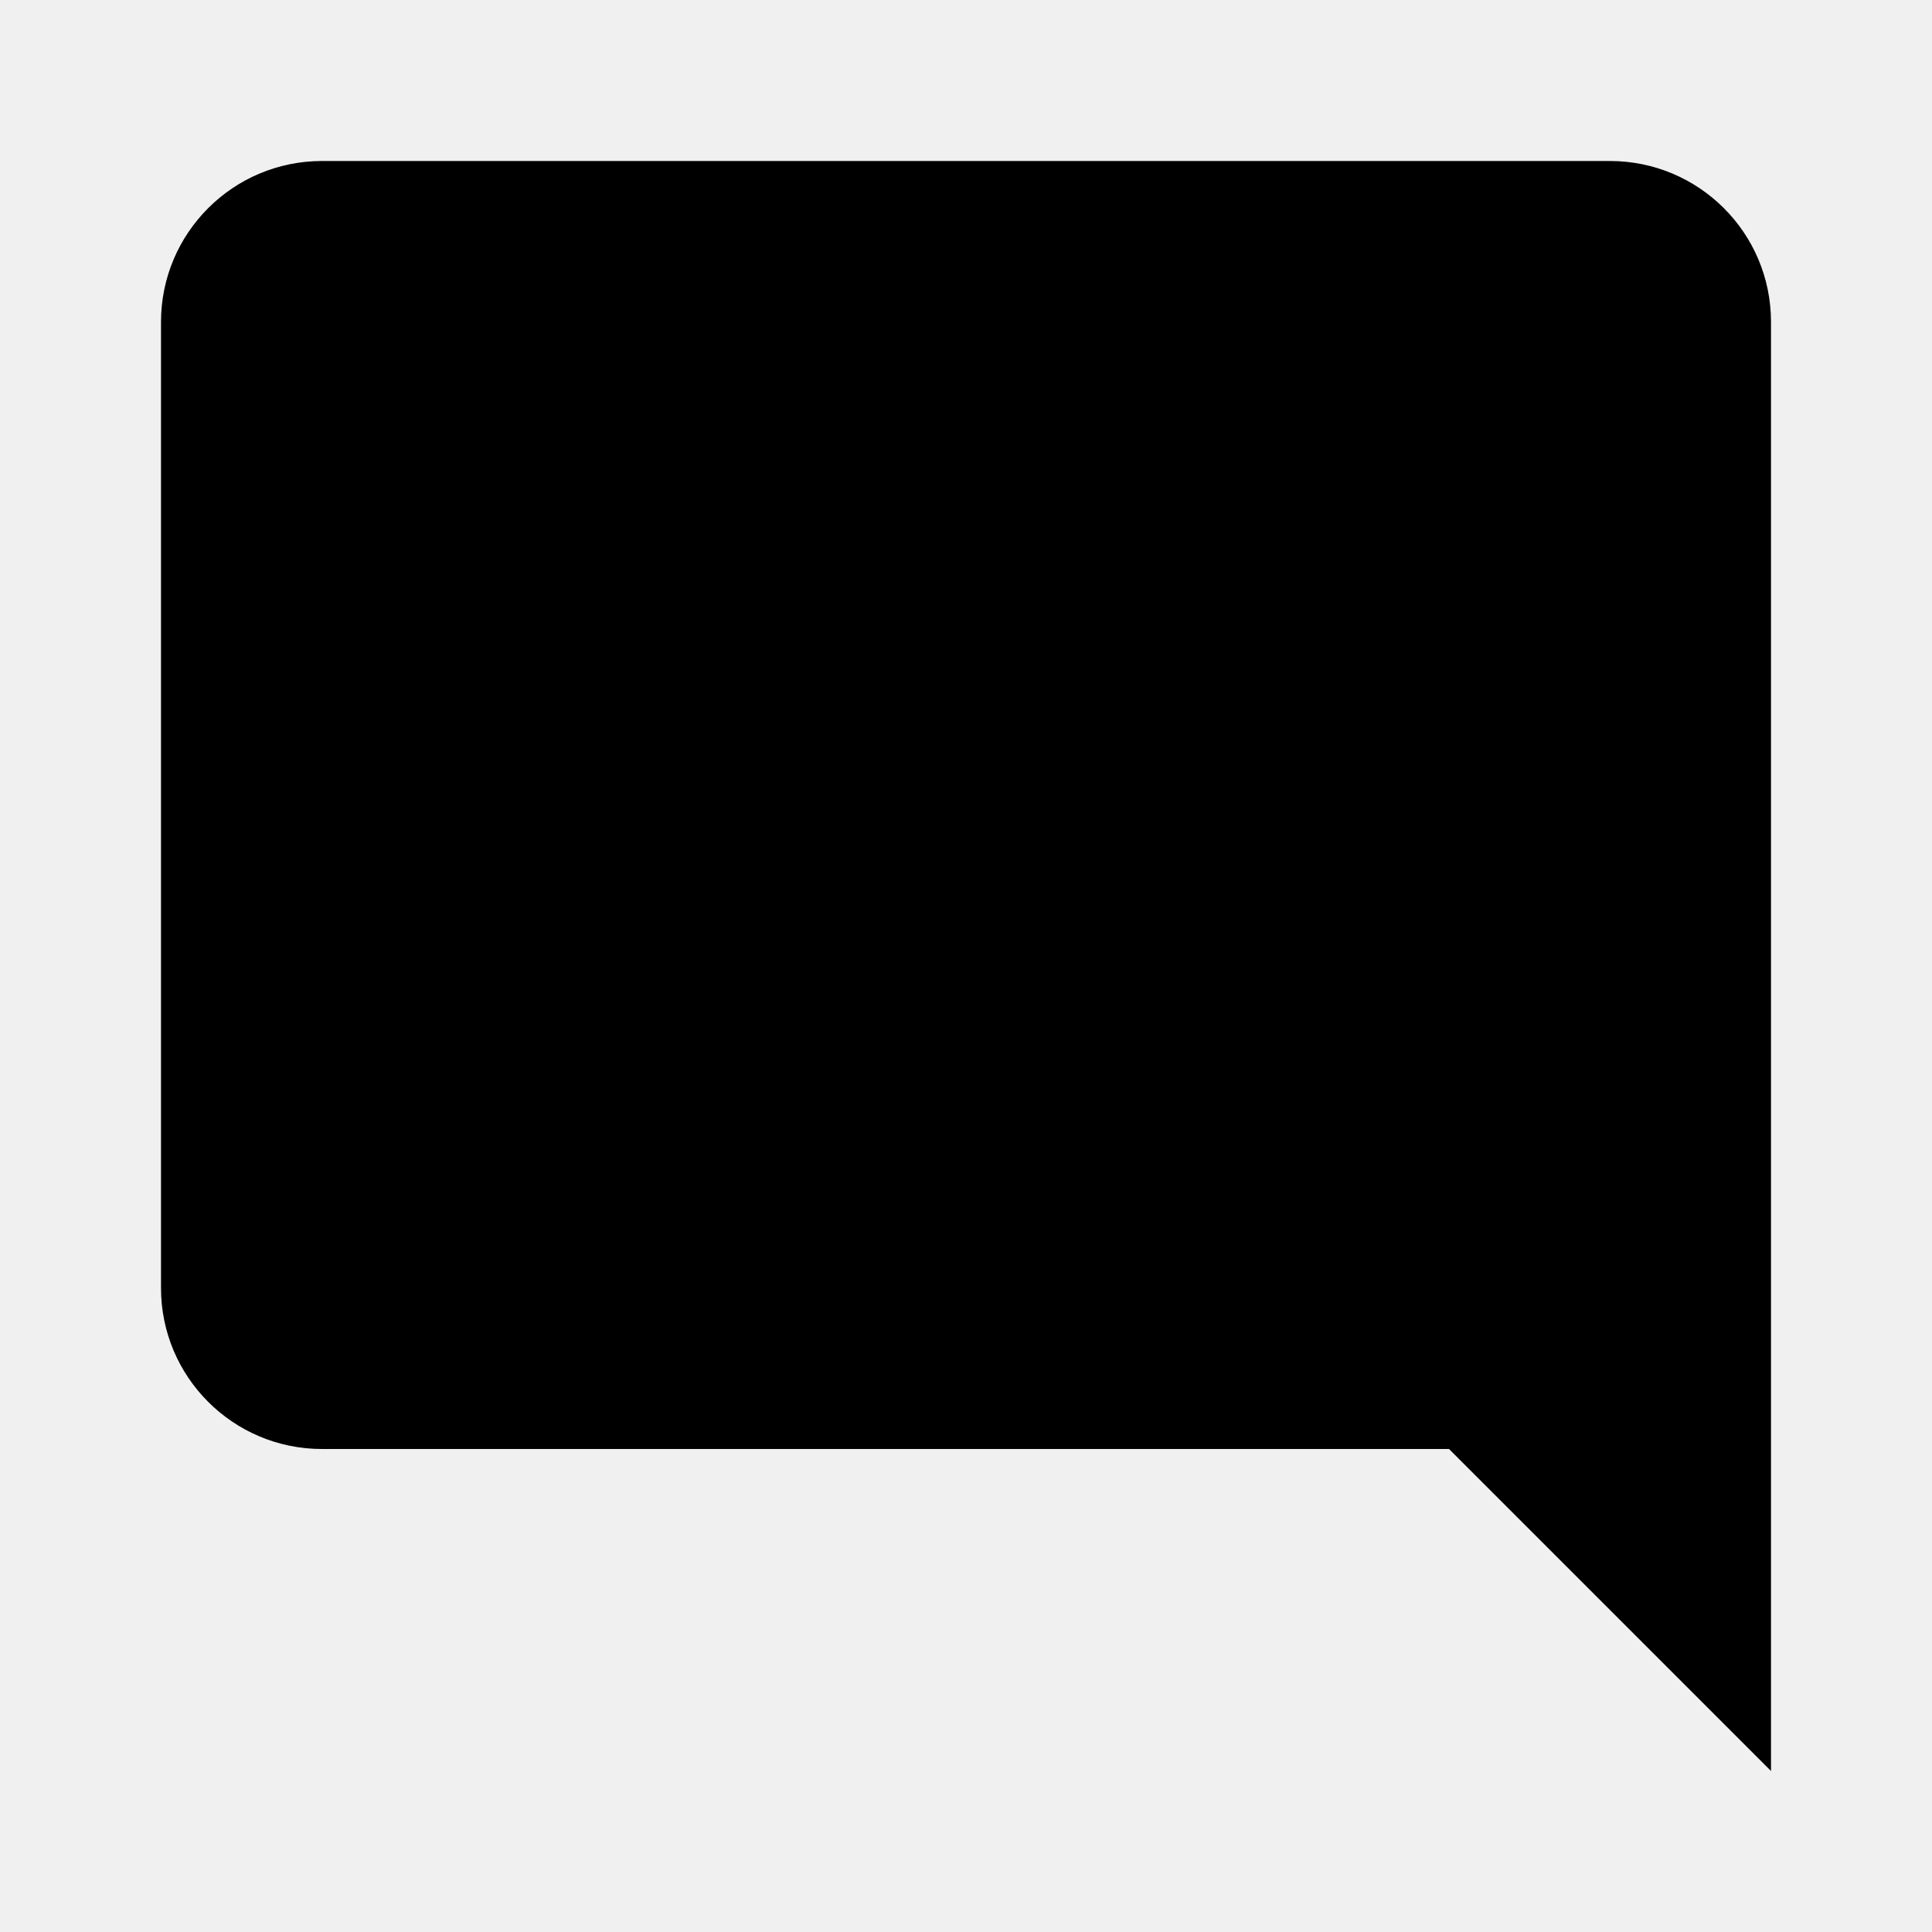
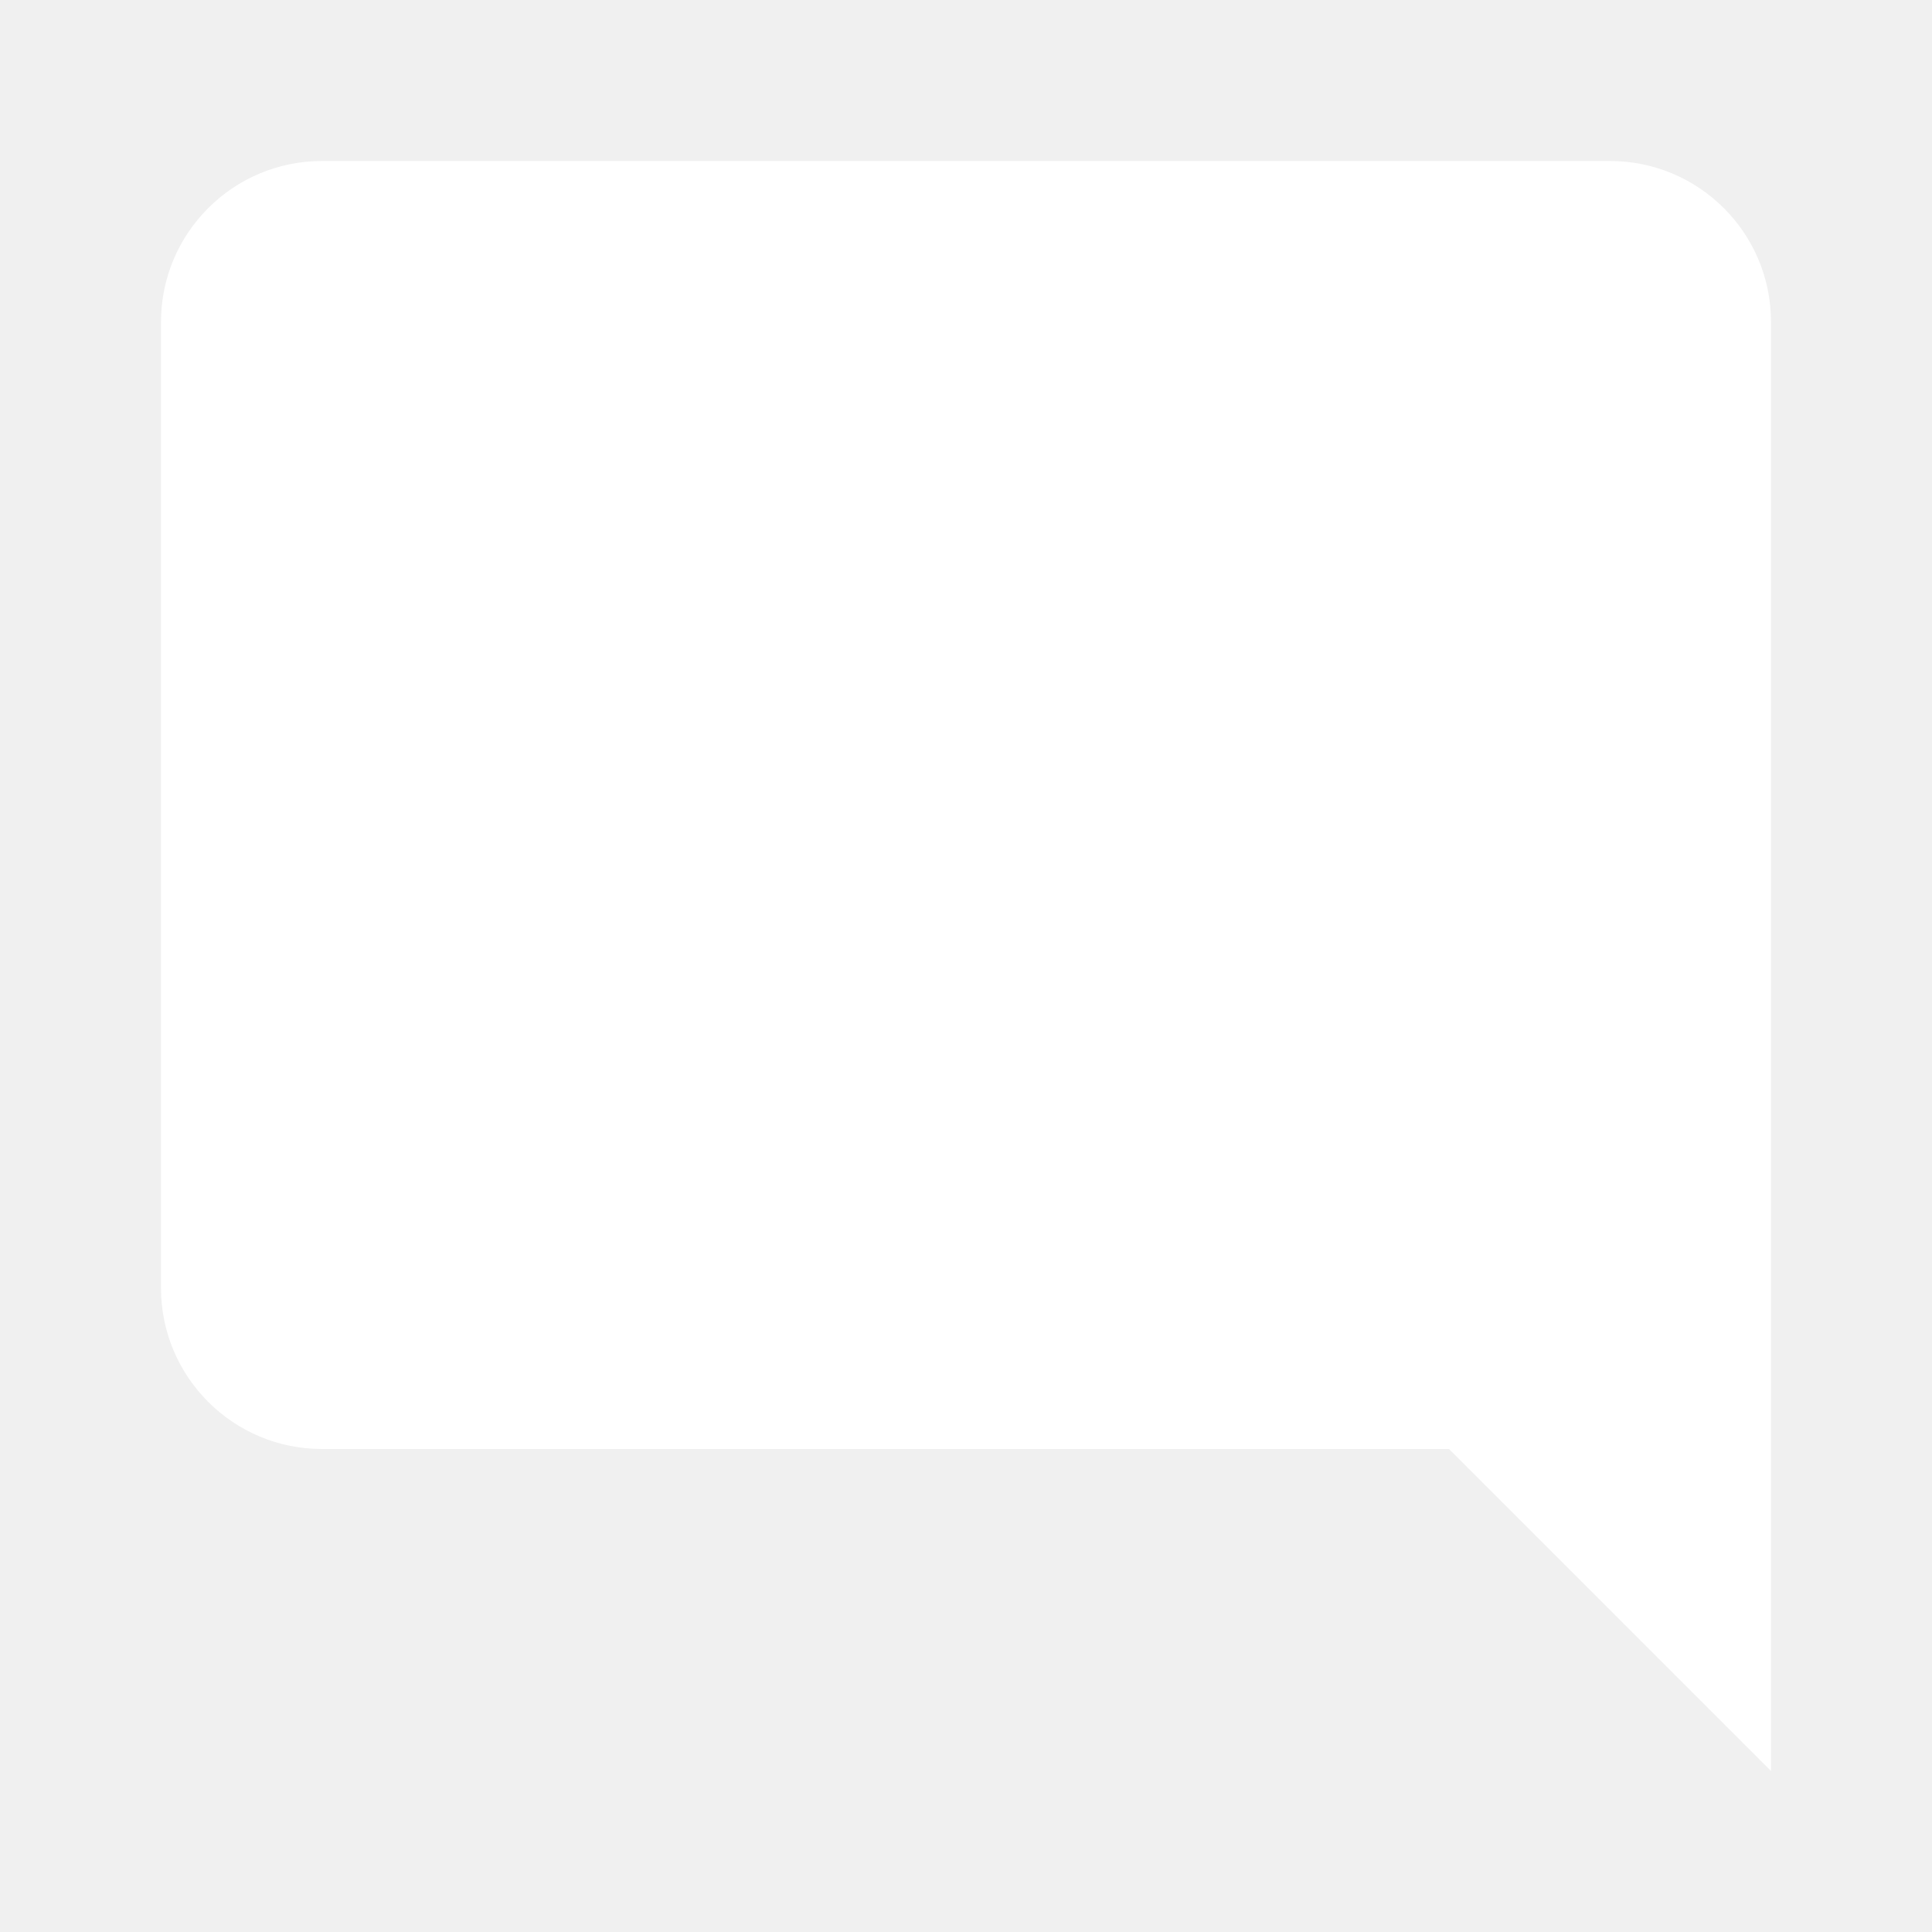
<svg xmlns="http://www.w3.org/2000/svg" version="1.1" width="24" height="24" viewBox="0 0 24 24">
-   <path fill="#000000" d="M22,4C22,2.89 21.1,2 20,2H4A2,2 0 0,0 2,4V16A2,2 0 0,0 4,18H18L22,22V4Z" />
+   <path fill="#ffffff" d="M22,4C22,2.89 21.1,2 20,2H4A2,2 0 0,0 2,4V16A2,2 0 0,0 4,18H18L22,22V4Z" />
</svg>
